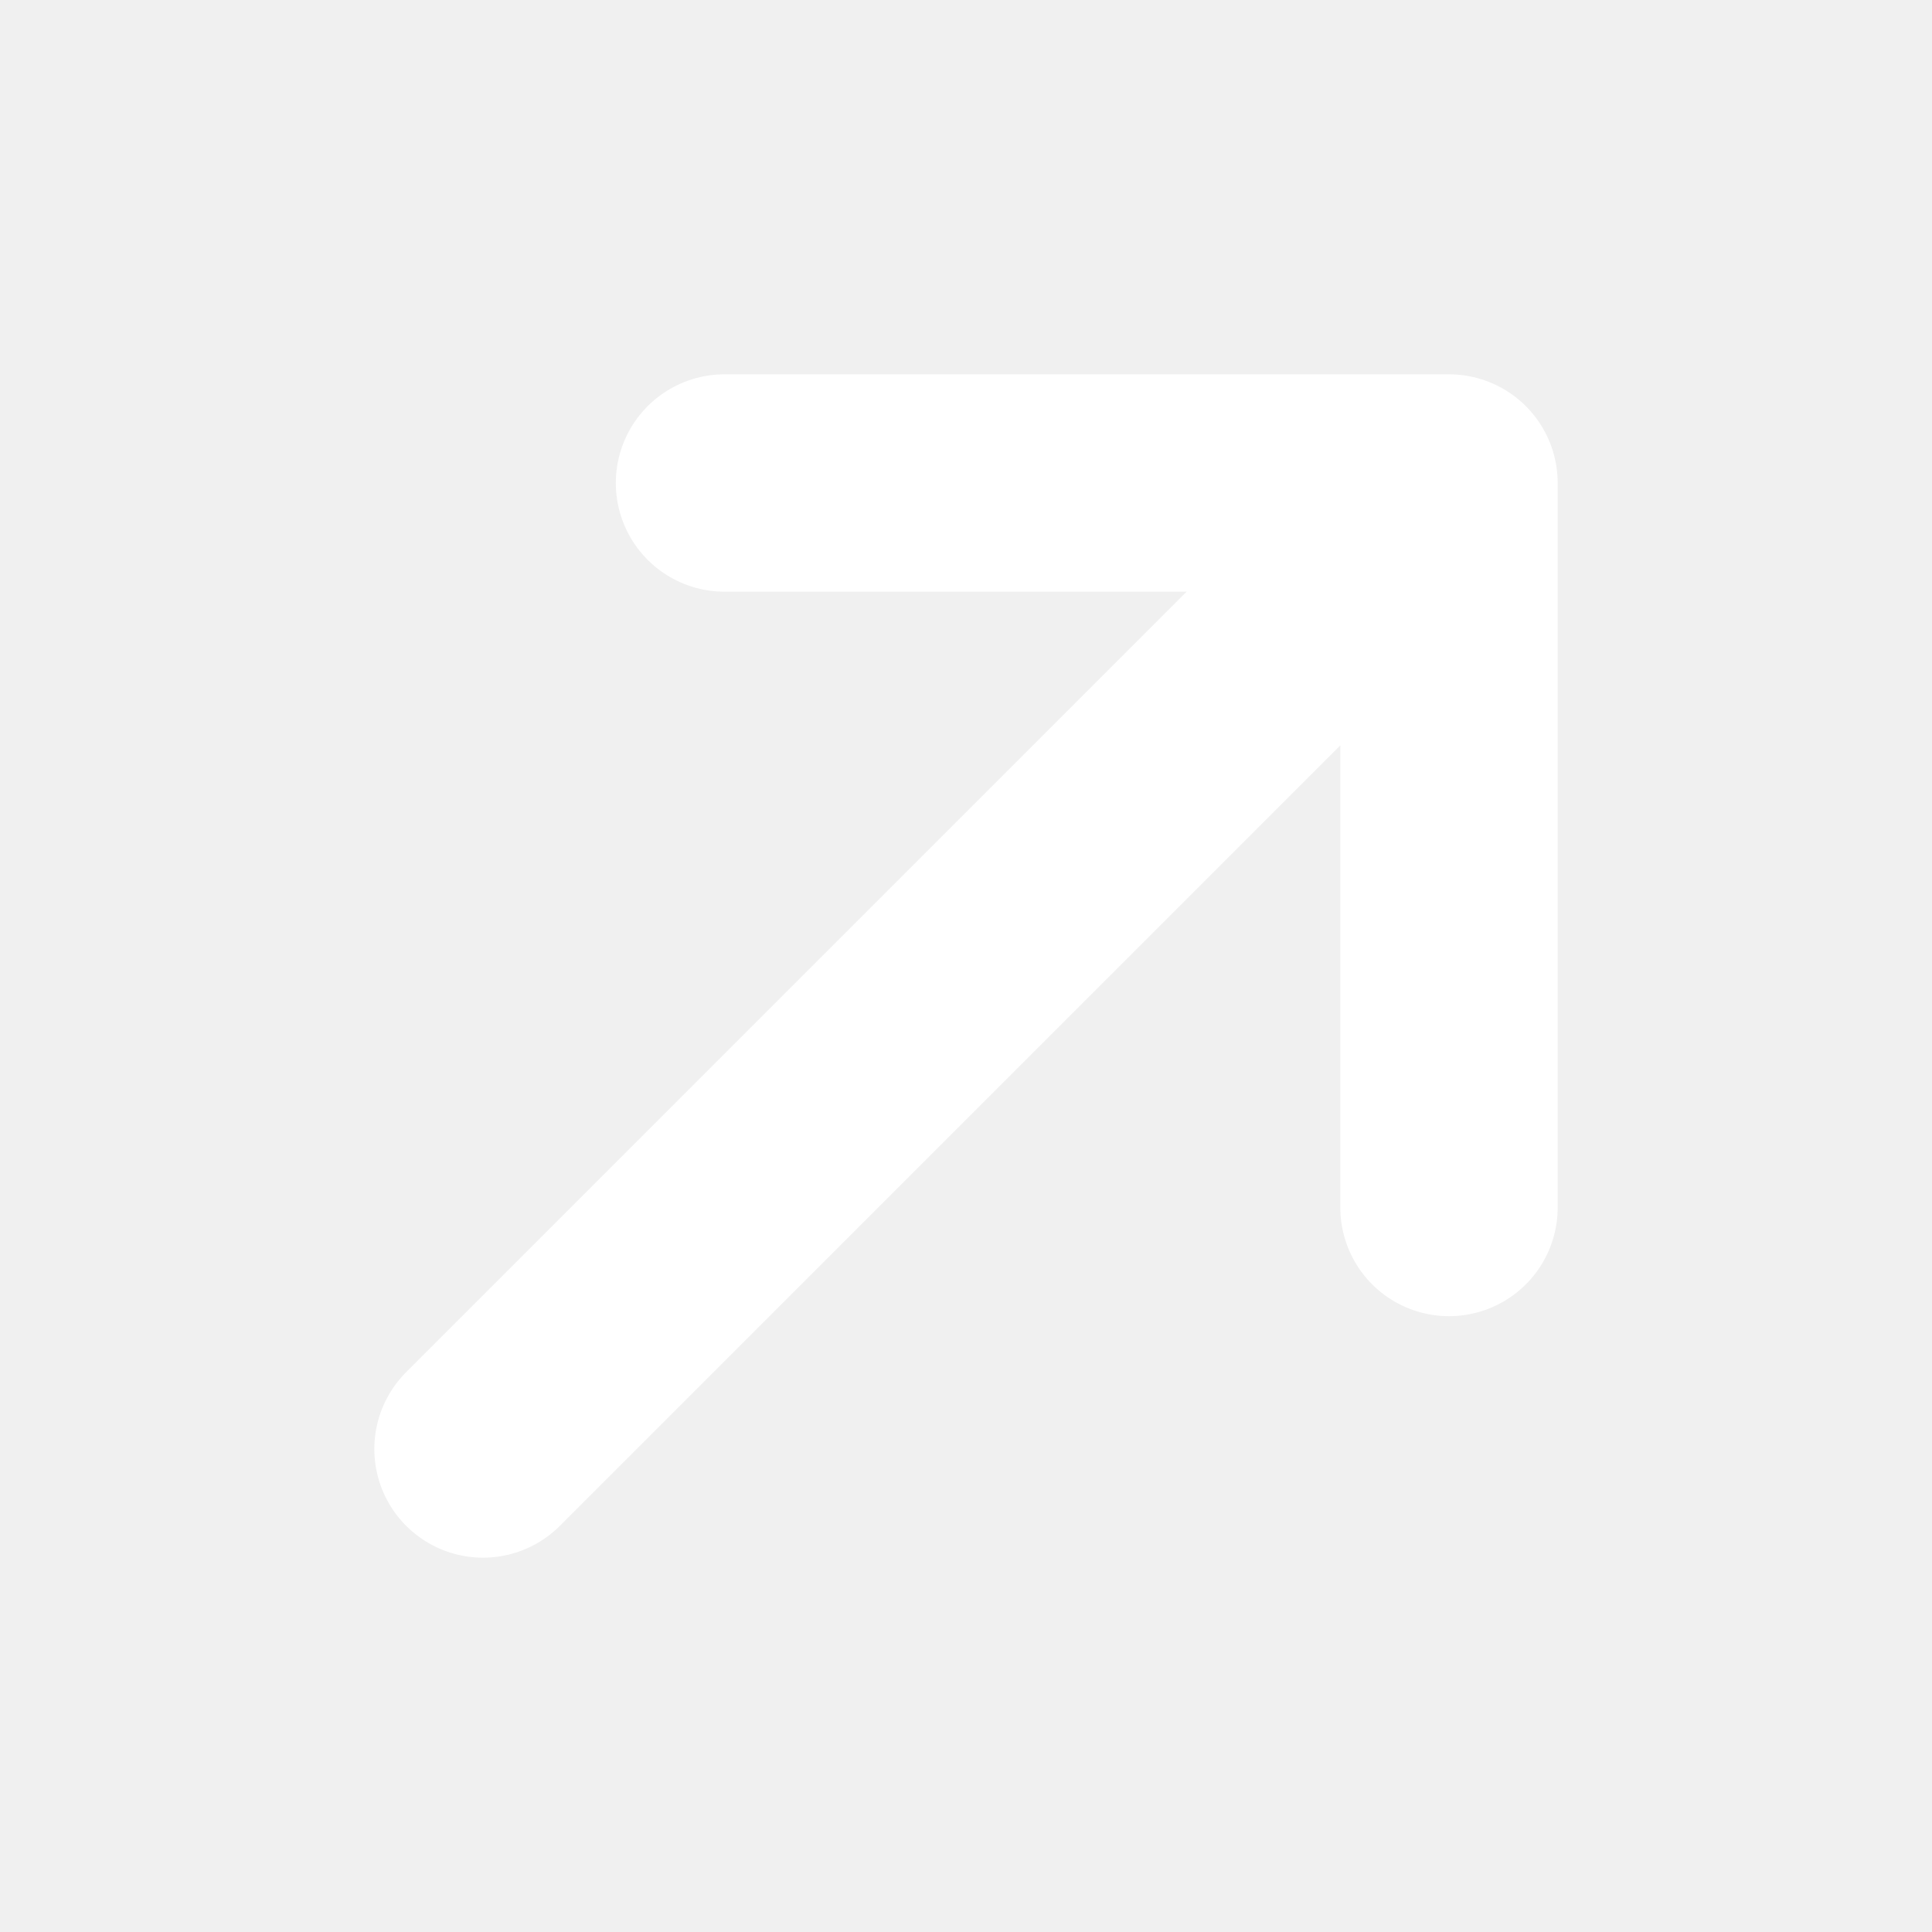
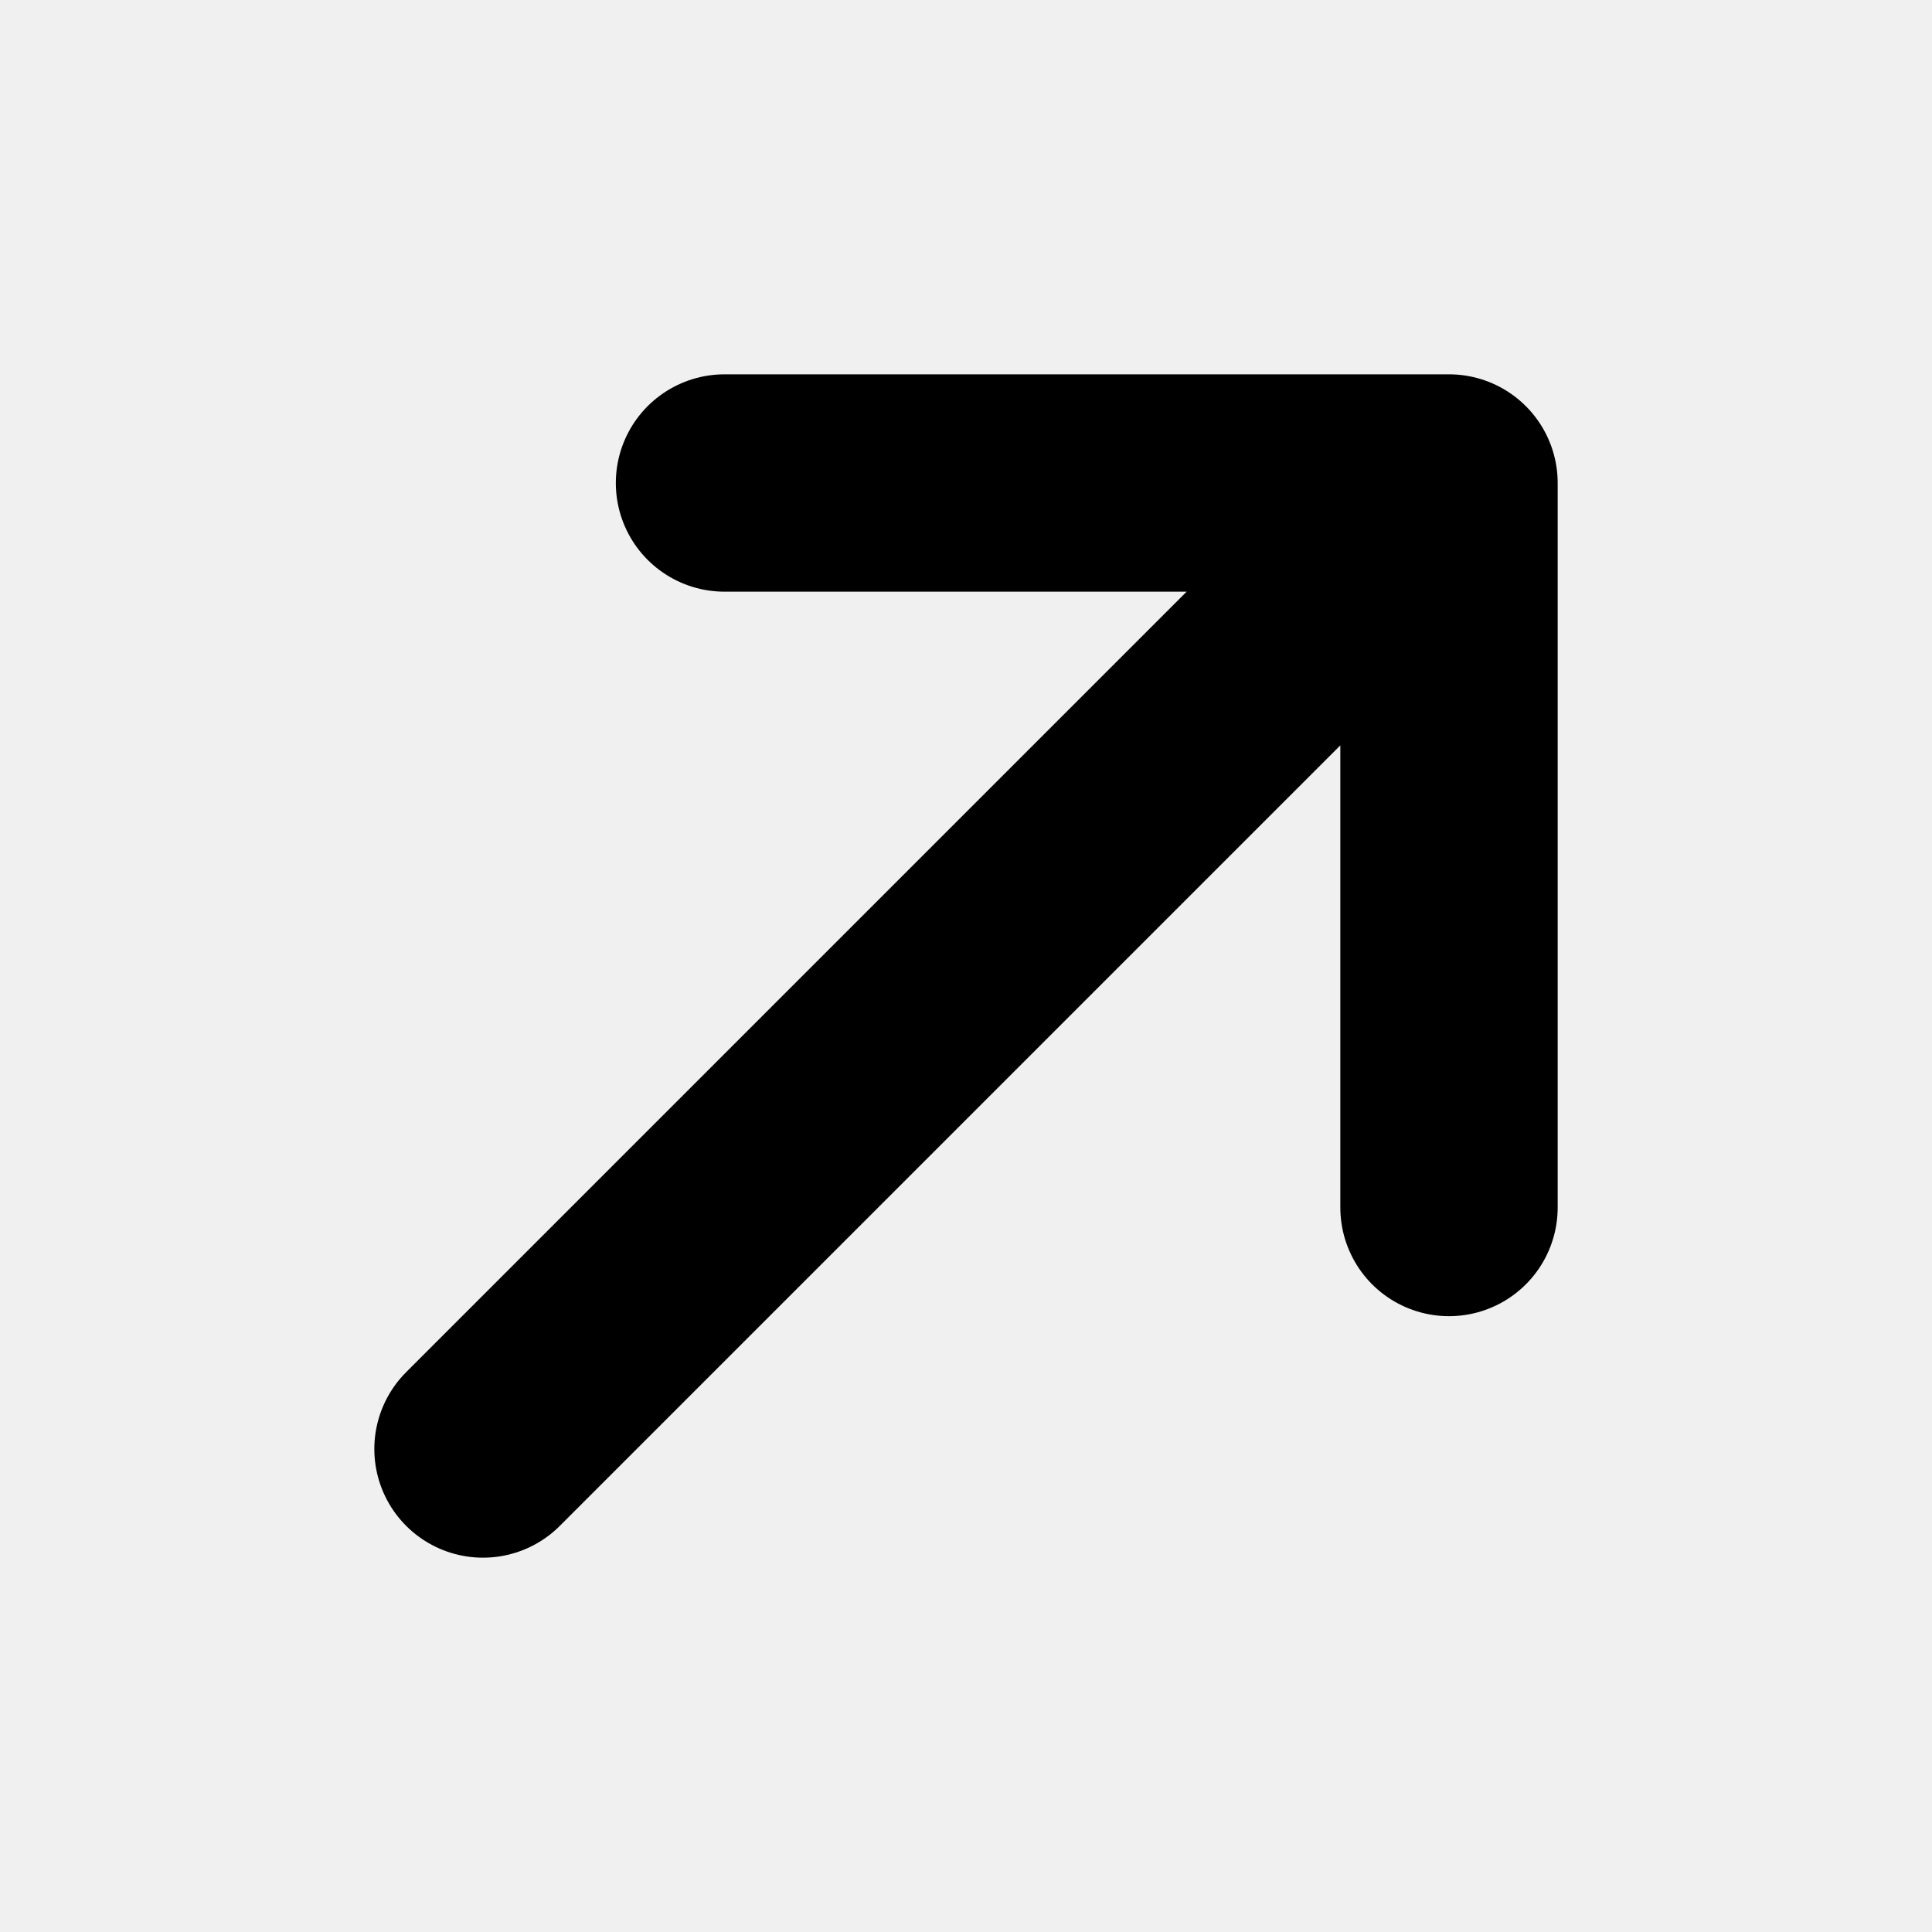
<svg xmlns="http://www.w3.org/2000/svg" width="16" height="16" viewBox="0 0 16 16" fill="none">
-   <path d="M4 12L12 4M12 4H6M12 4V10" stroke="white" stroke-width="1.8" stroke-linecap="round" stroke-linejoin="round" />
+   <path d="M4 12L12 4M12 4H6M12 4V10" stroke="currentColor" stroke-width="1.8" stroke-linecap="round" stroke-linejoin="round" />
</svg>
